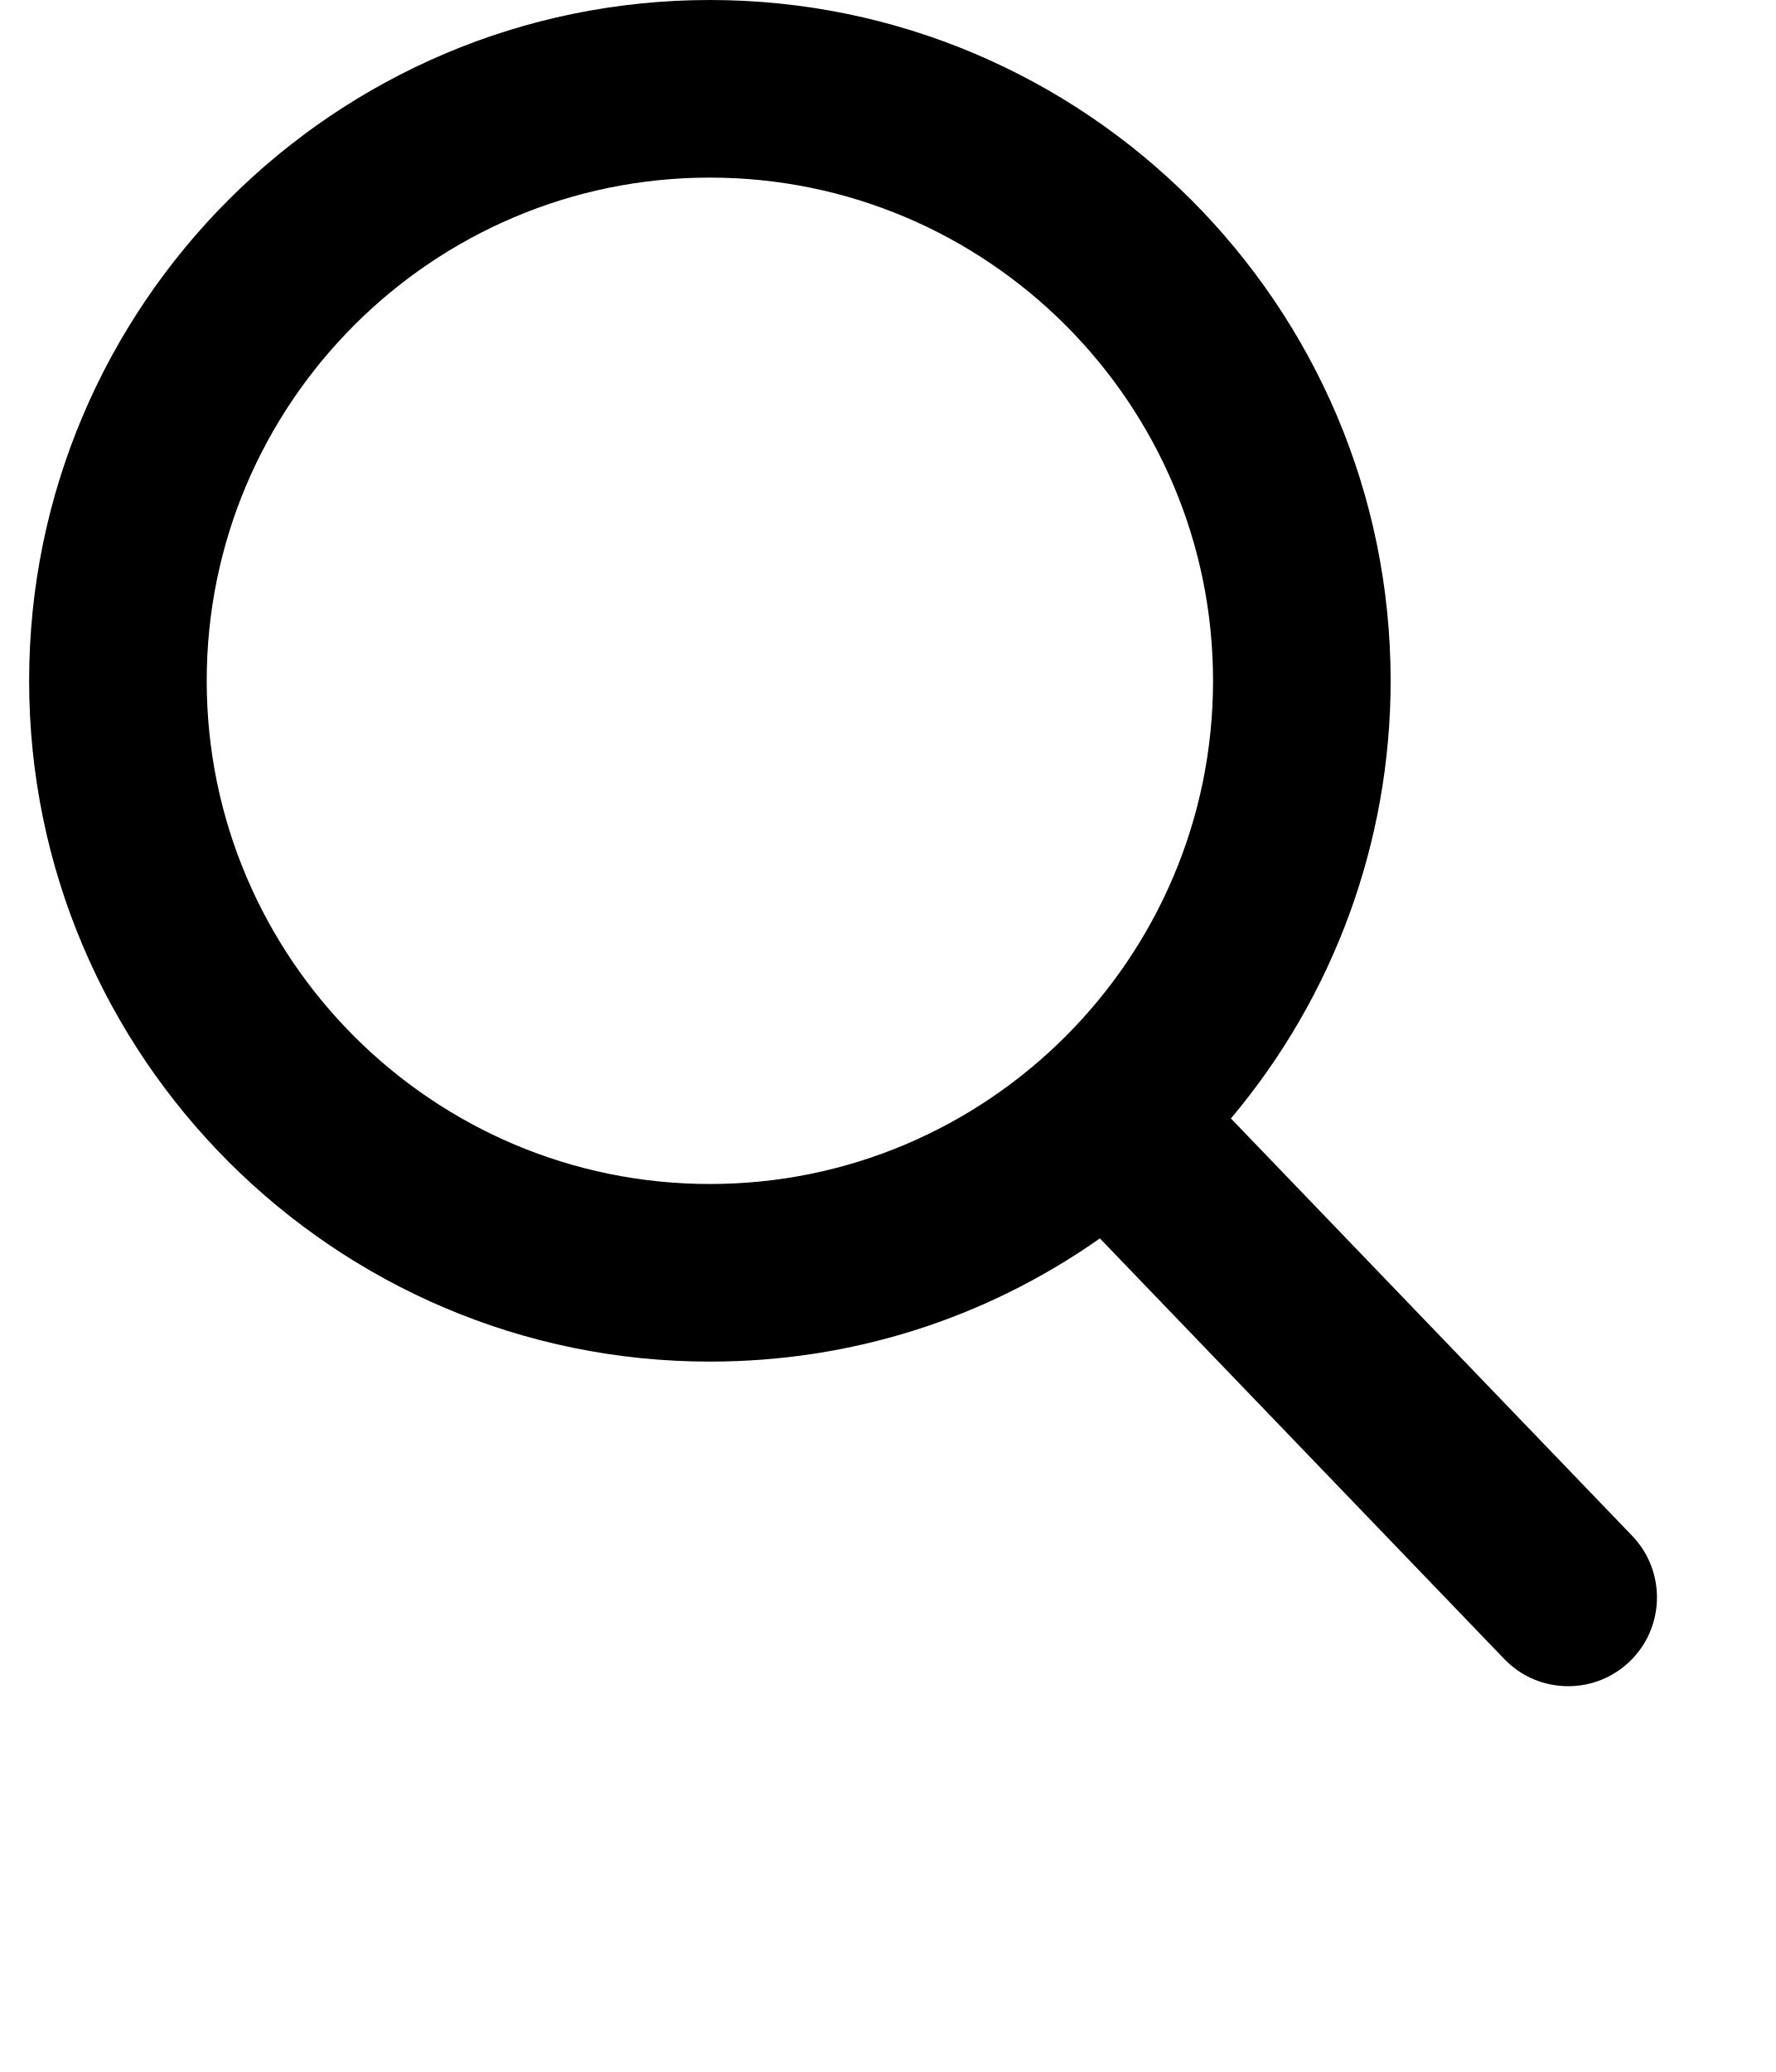
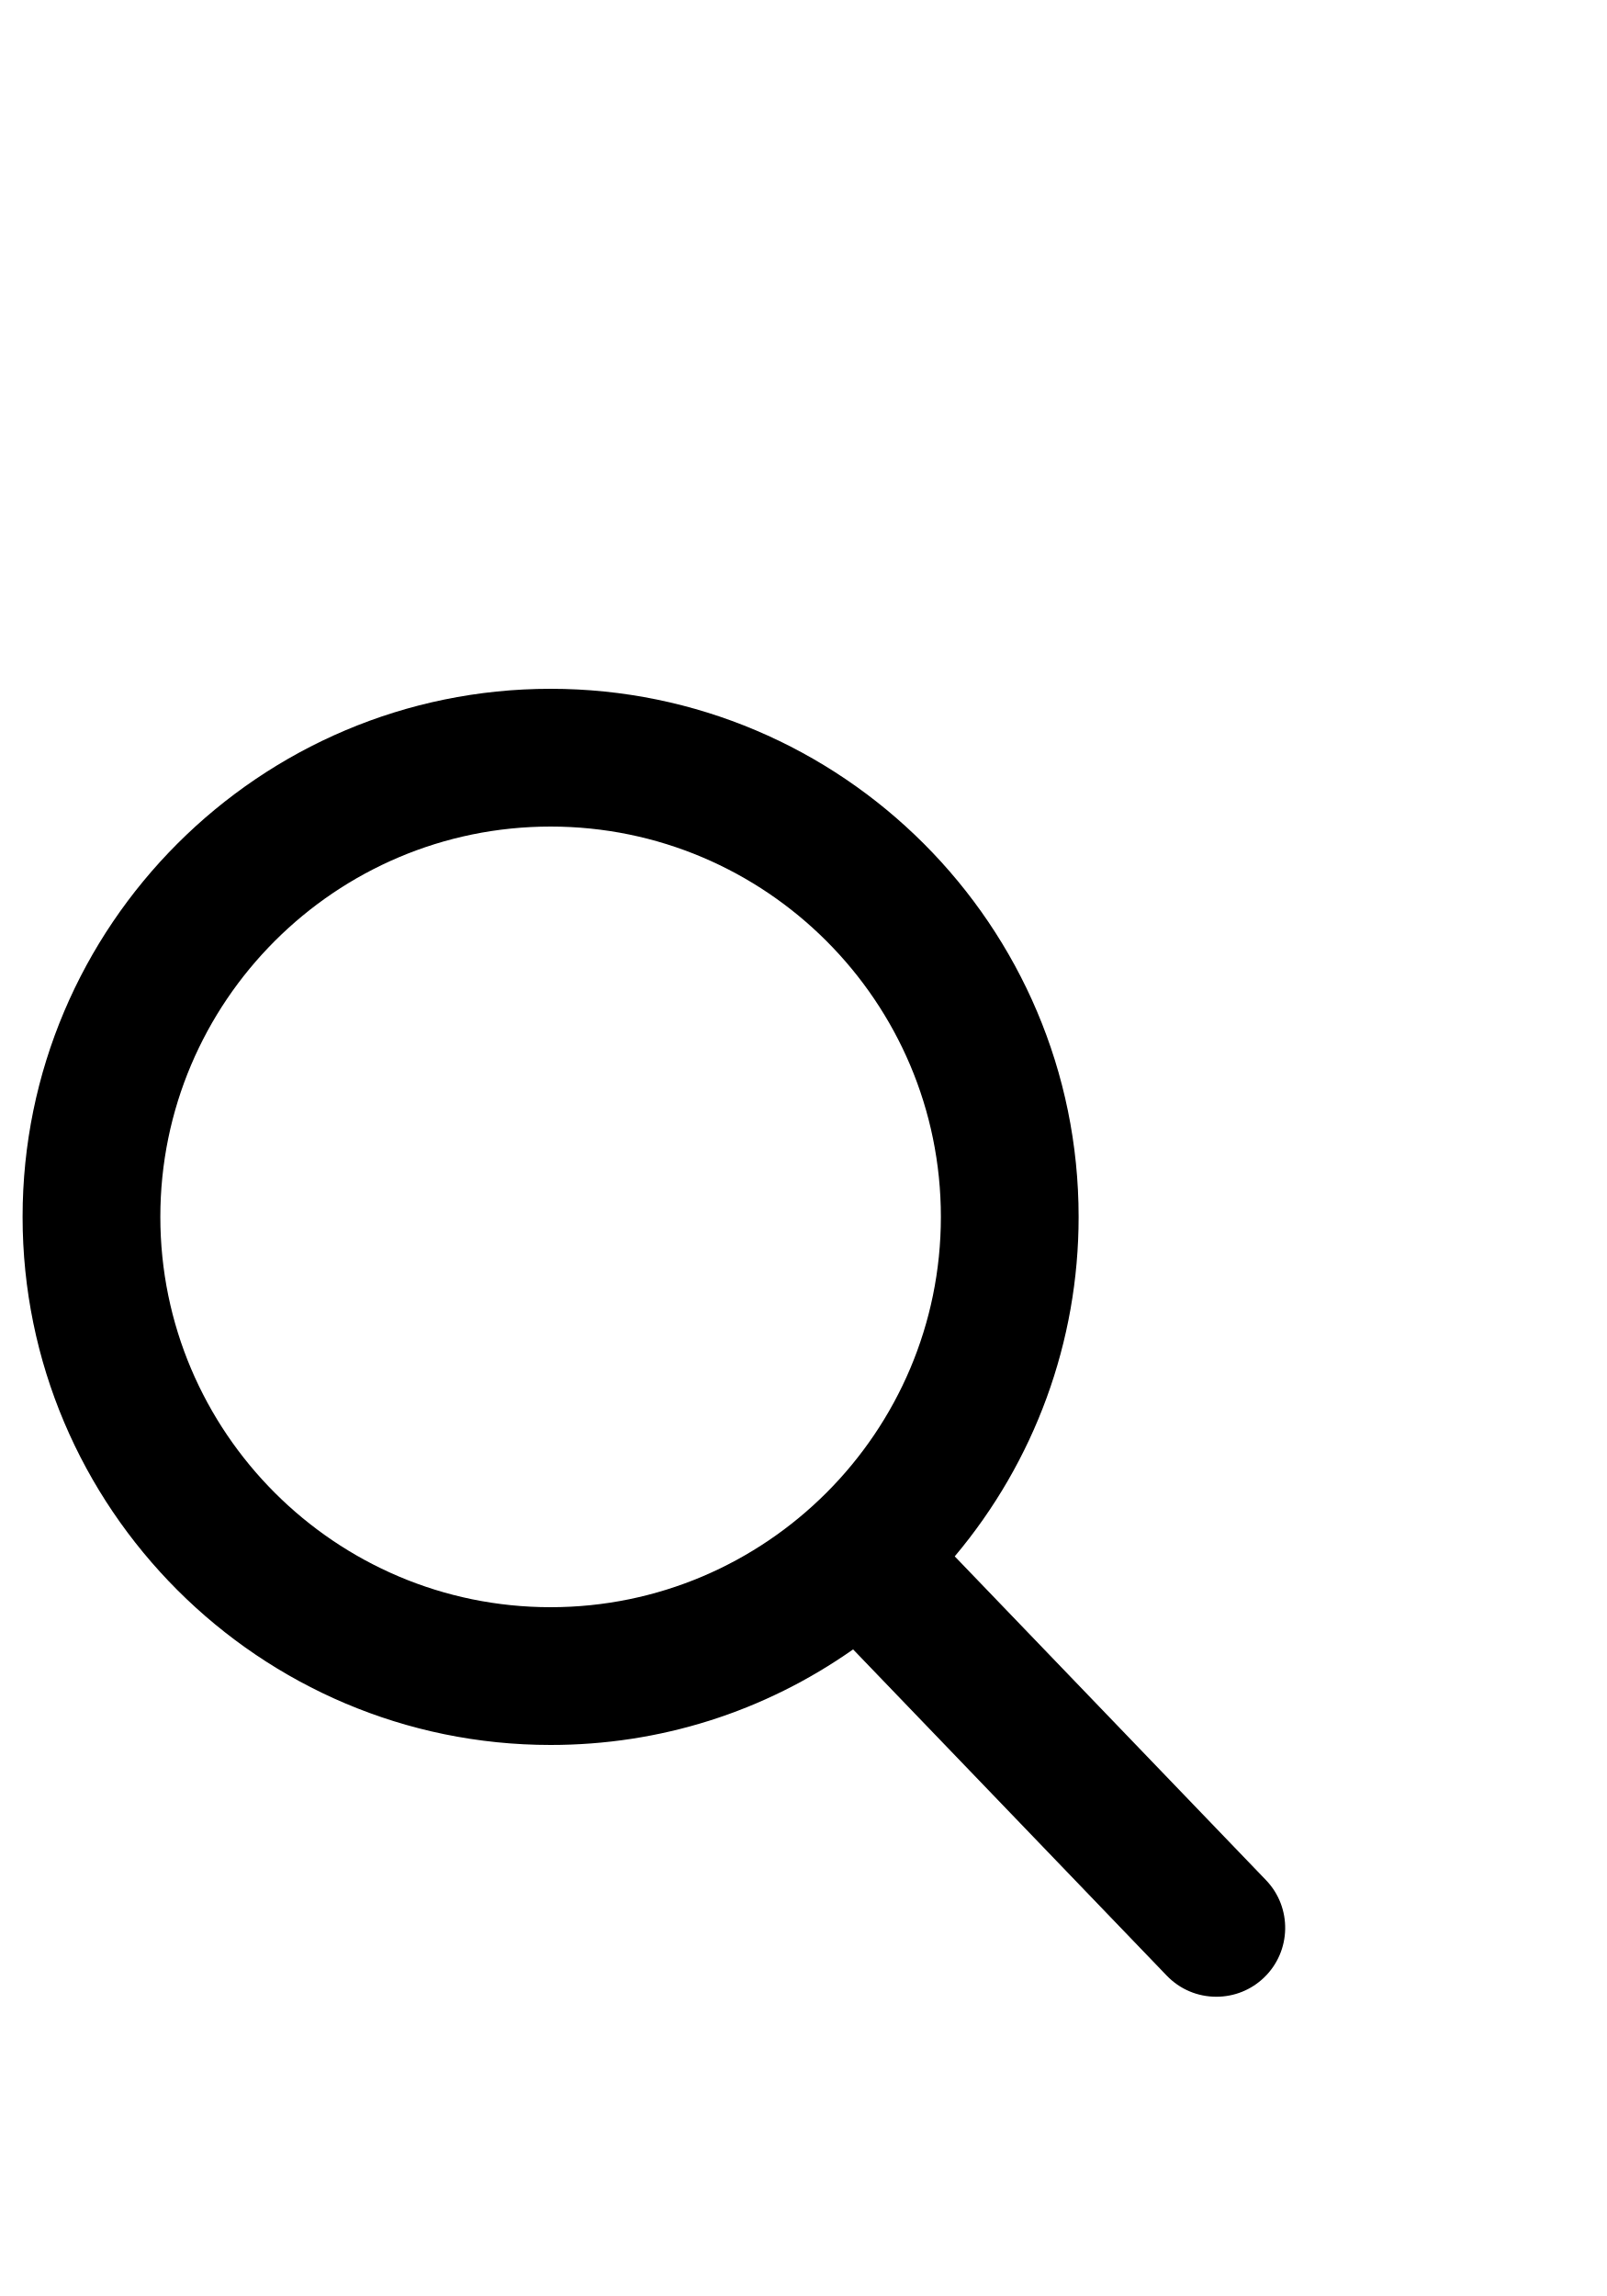
- <svg xmlns="http://www.w3.org/2000/svg" fill="#000" version="1.1" id="Capa_1" x="0px" y="0px" viewBox="0 0 60 70" style="enable-background:new 0 0 56.966 56.966;" xml:space="preserve">
+ <svg xmlns="http://www.w3.org/2000/svg" fill="#000" version="1.1" id="Capa_1" x="0px" y="0px" viewBox="0 -30 70 100" style="enable-background:new 0 0 56.966 56.966;" xml:space="preserve">
  <path d="M55.146,51.887L41.588,37.786c3.486-4.144,5.396-9.358,5.396-14.786c0-12.682-10.318-23-23-23s-23,10.318-23,23  s10.318,23,23,23c4.761,0,9.298-1.436,13.177-4.162l13.661,14.208c0.571,0.593,1.339,0.92,2.162,0.92  c0.779,0,1.518-0.297,2.079-0.837C56.255,54.982,56.293,53.08,55.146,51.887z M23.984,6c9.374,0,17,7.626,17,17s-7.626,17-17,17  s-17-7.626-17-17S14.61,6,23.984,6z" />
  <g>
</g>
  <g>
</g>
  <g>
</g>
  <g>
</g>
  <g>
</g>
  <g>
</g>
  <g>
</g>
  <g>
</g>
  <g>
</g>
  <g>
</g>
  <g>
</g>
  <g>
</g>
  <g>
</g>
  <g>
</g>
  <g>
</g>
</svg>
